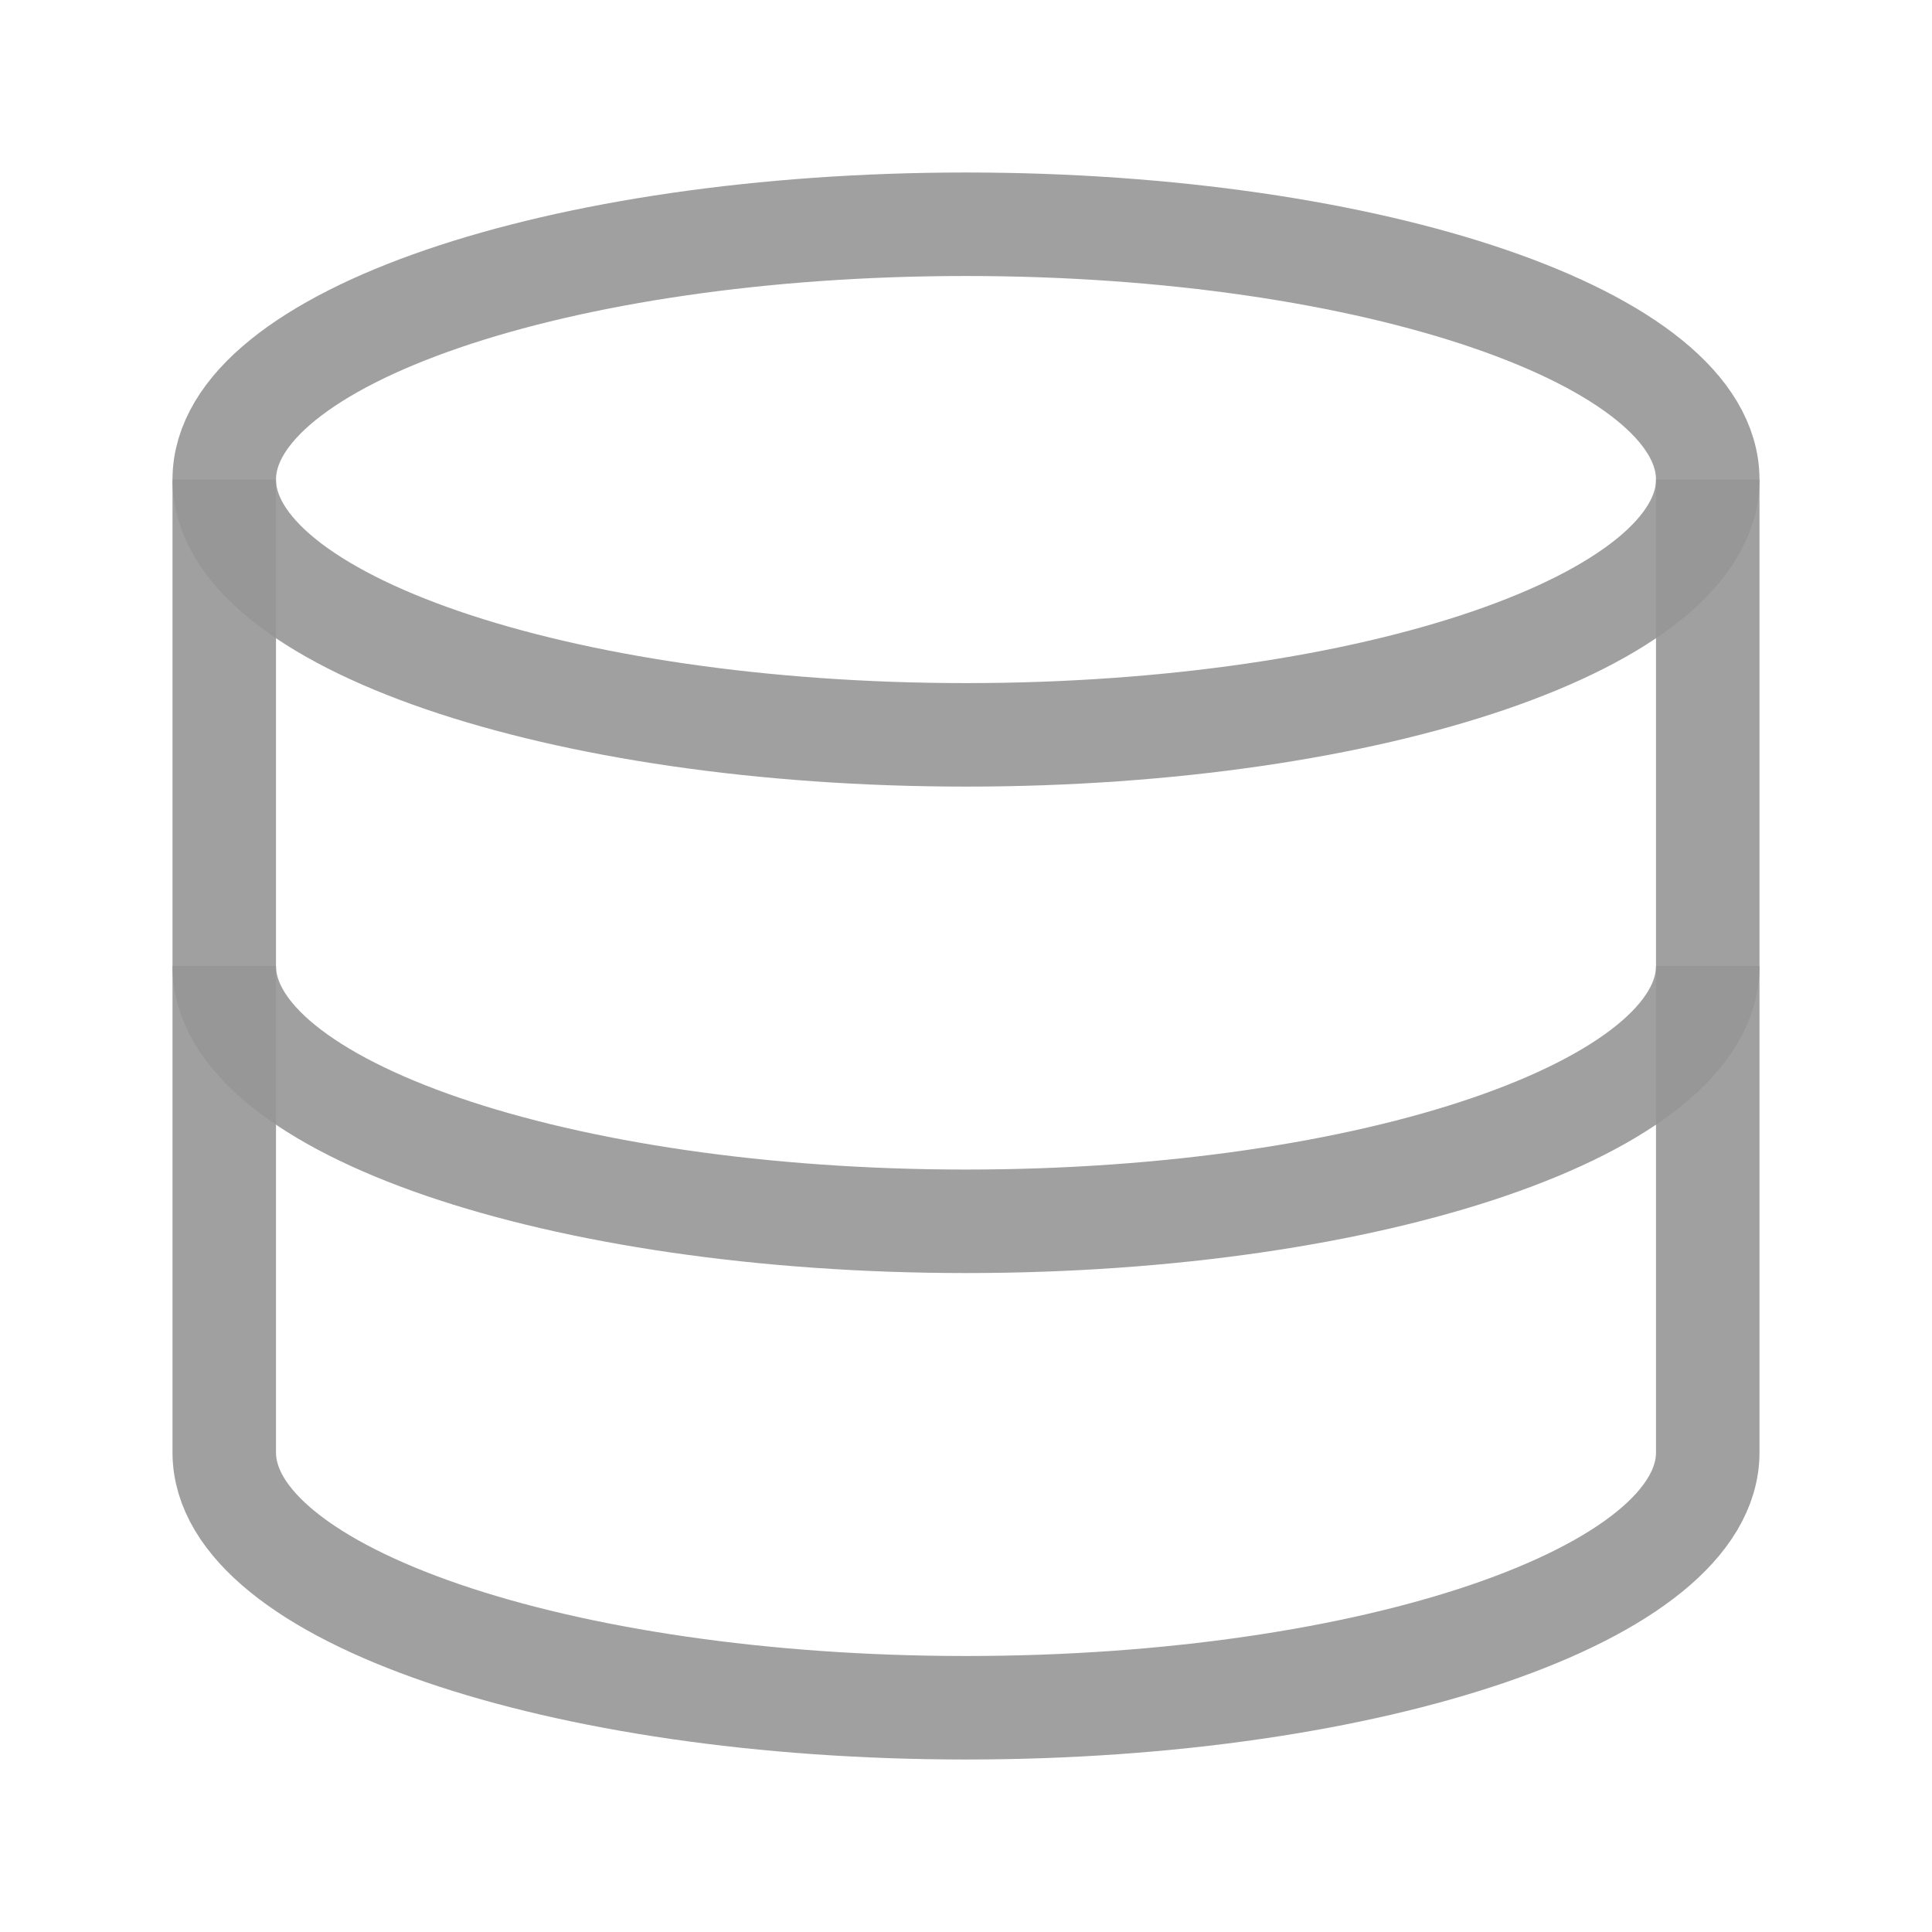
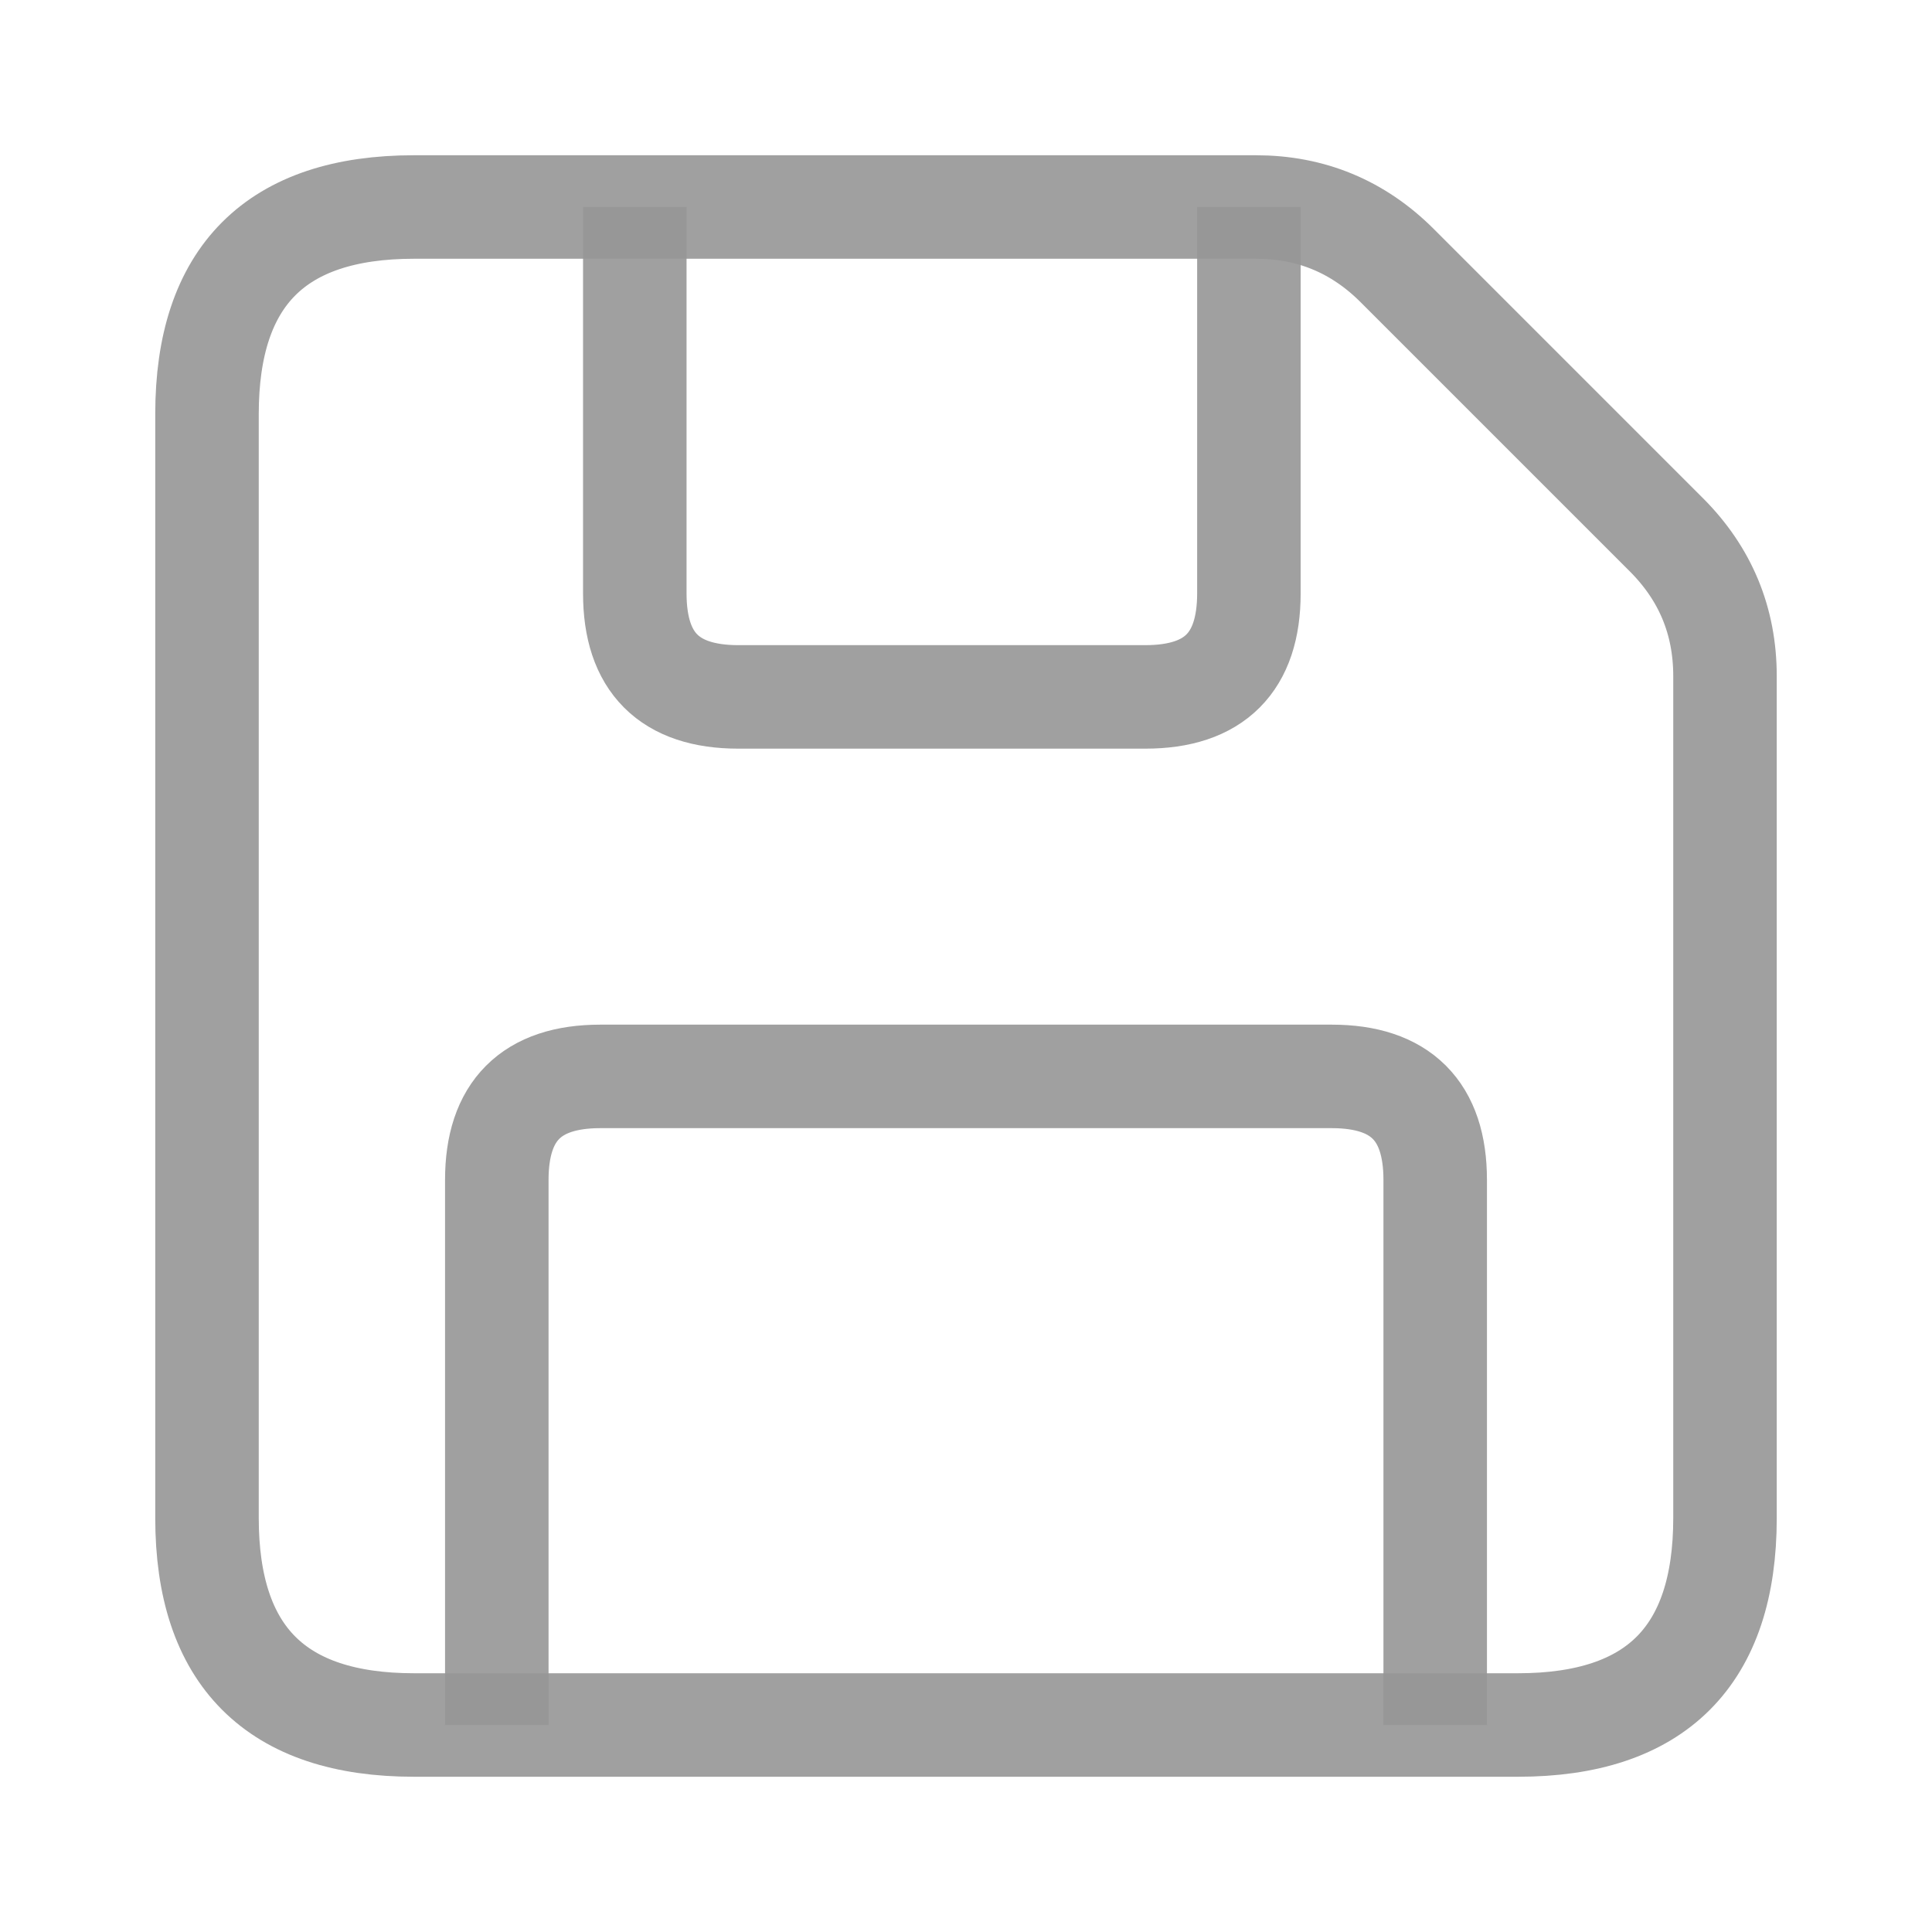
<svg xmlns="http://www.w3.org/2000/svg" width="28" height="28" viewBox="0 0 28 28" fill="none">
-   <path d="M14 3.25C19.9 3.25 24.75 4.9 24.75 6.95C24.75 9 19.9 10.65 14 10.65C8.1 10.65 3.25 9 3.25 6.95C3.25 4.9 8.1 3.25 14 3.25Z" stroke="#969696" stroke-opacity="0.9" stroke-width="1.5" stroke-linejoin="round" />
-   <path d="M3.25 6.95V14C3.25 16.05 8.1 17.7 14 17.7C19.9 17.7 24.75 16.05 24.75 14V6.95" stroke="#969696" stroke-opacity="0.9" stroke-width="1.5" />
-   <path d="M3.25 14V21.05C3.25 23.1 8.1 24.75 14 24.75C19.9 24.75 24.75 23.1 24.75 21.05V14" stroke="#969696" stroke-opacity="0.9" stroke-width="1.5" />
+   <path d="M6 3H18.2Q19.4 3 20.25 3.85L24.15 7.75Q25 8.6 25 9.8V22Q25 25 22 25H6Q3 25 3 22V6Q3 3 6 3Z" stroke="#969696" stroke-opacity="0.9" stroke-width="1.5" stroke-linejoin="round" />
+   <path d="M9.2 3V8.6Q9.2 10.1 10.7 10.1H16.6Q18.1 10.1 18.1 8.6V3" stroke="#969696" stroke-opacity="0.9" stroke-width="1.5" stroke-linejoin="round" />
+   <path d="M7.2 25V17.1Q7.2 15.6 8.7 15.6H19.3Q20.8 15.6 20.8 17.1V25" stroke="#969696" stroke-opacity="0.9" stroke-width="1.5" stroke-linejoin="round" />
</svg>
